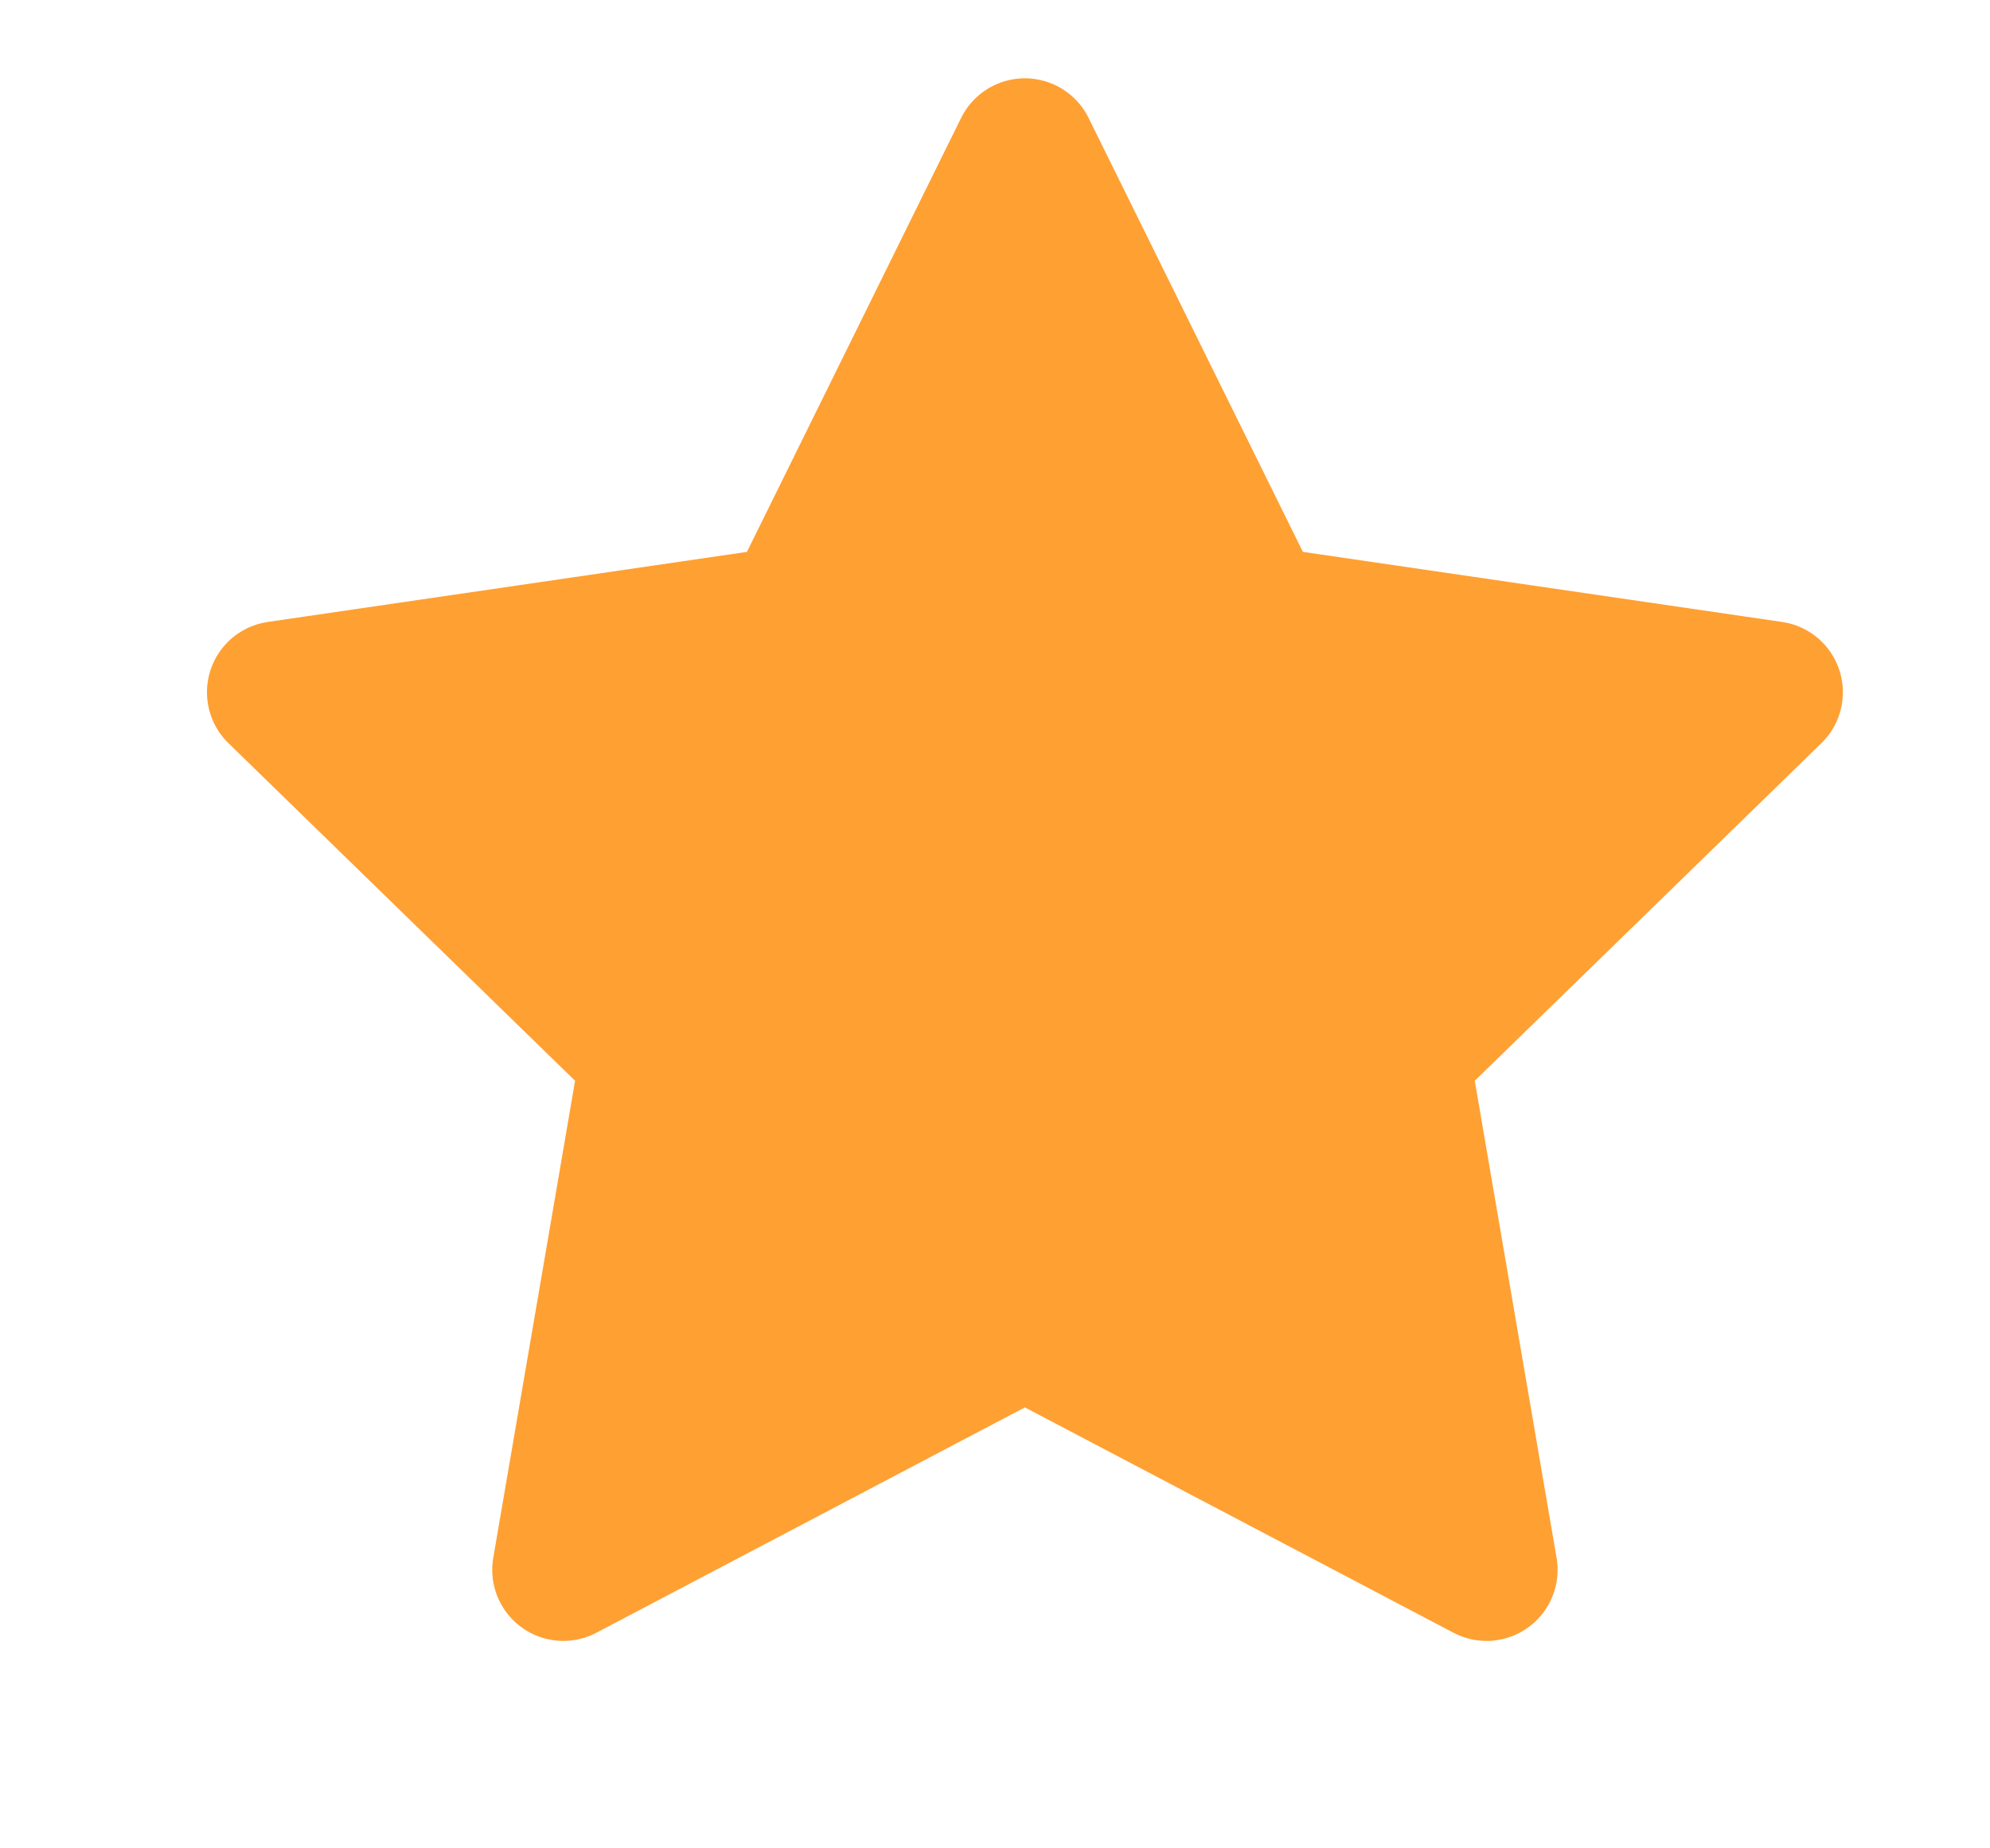
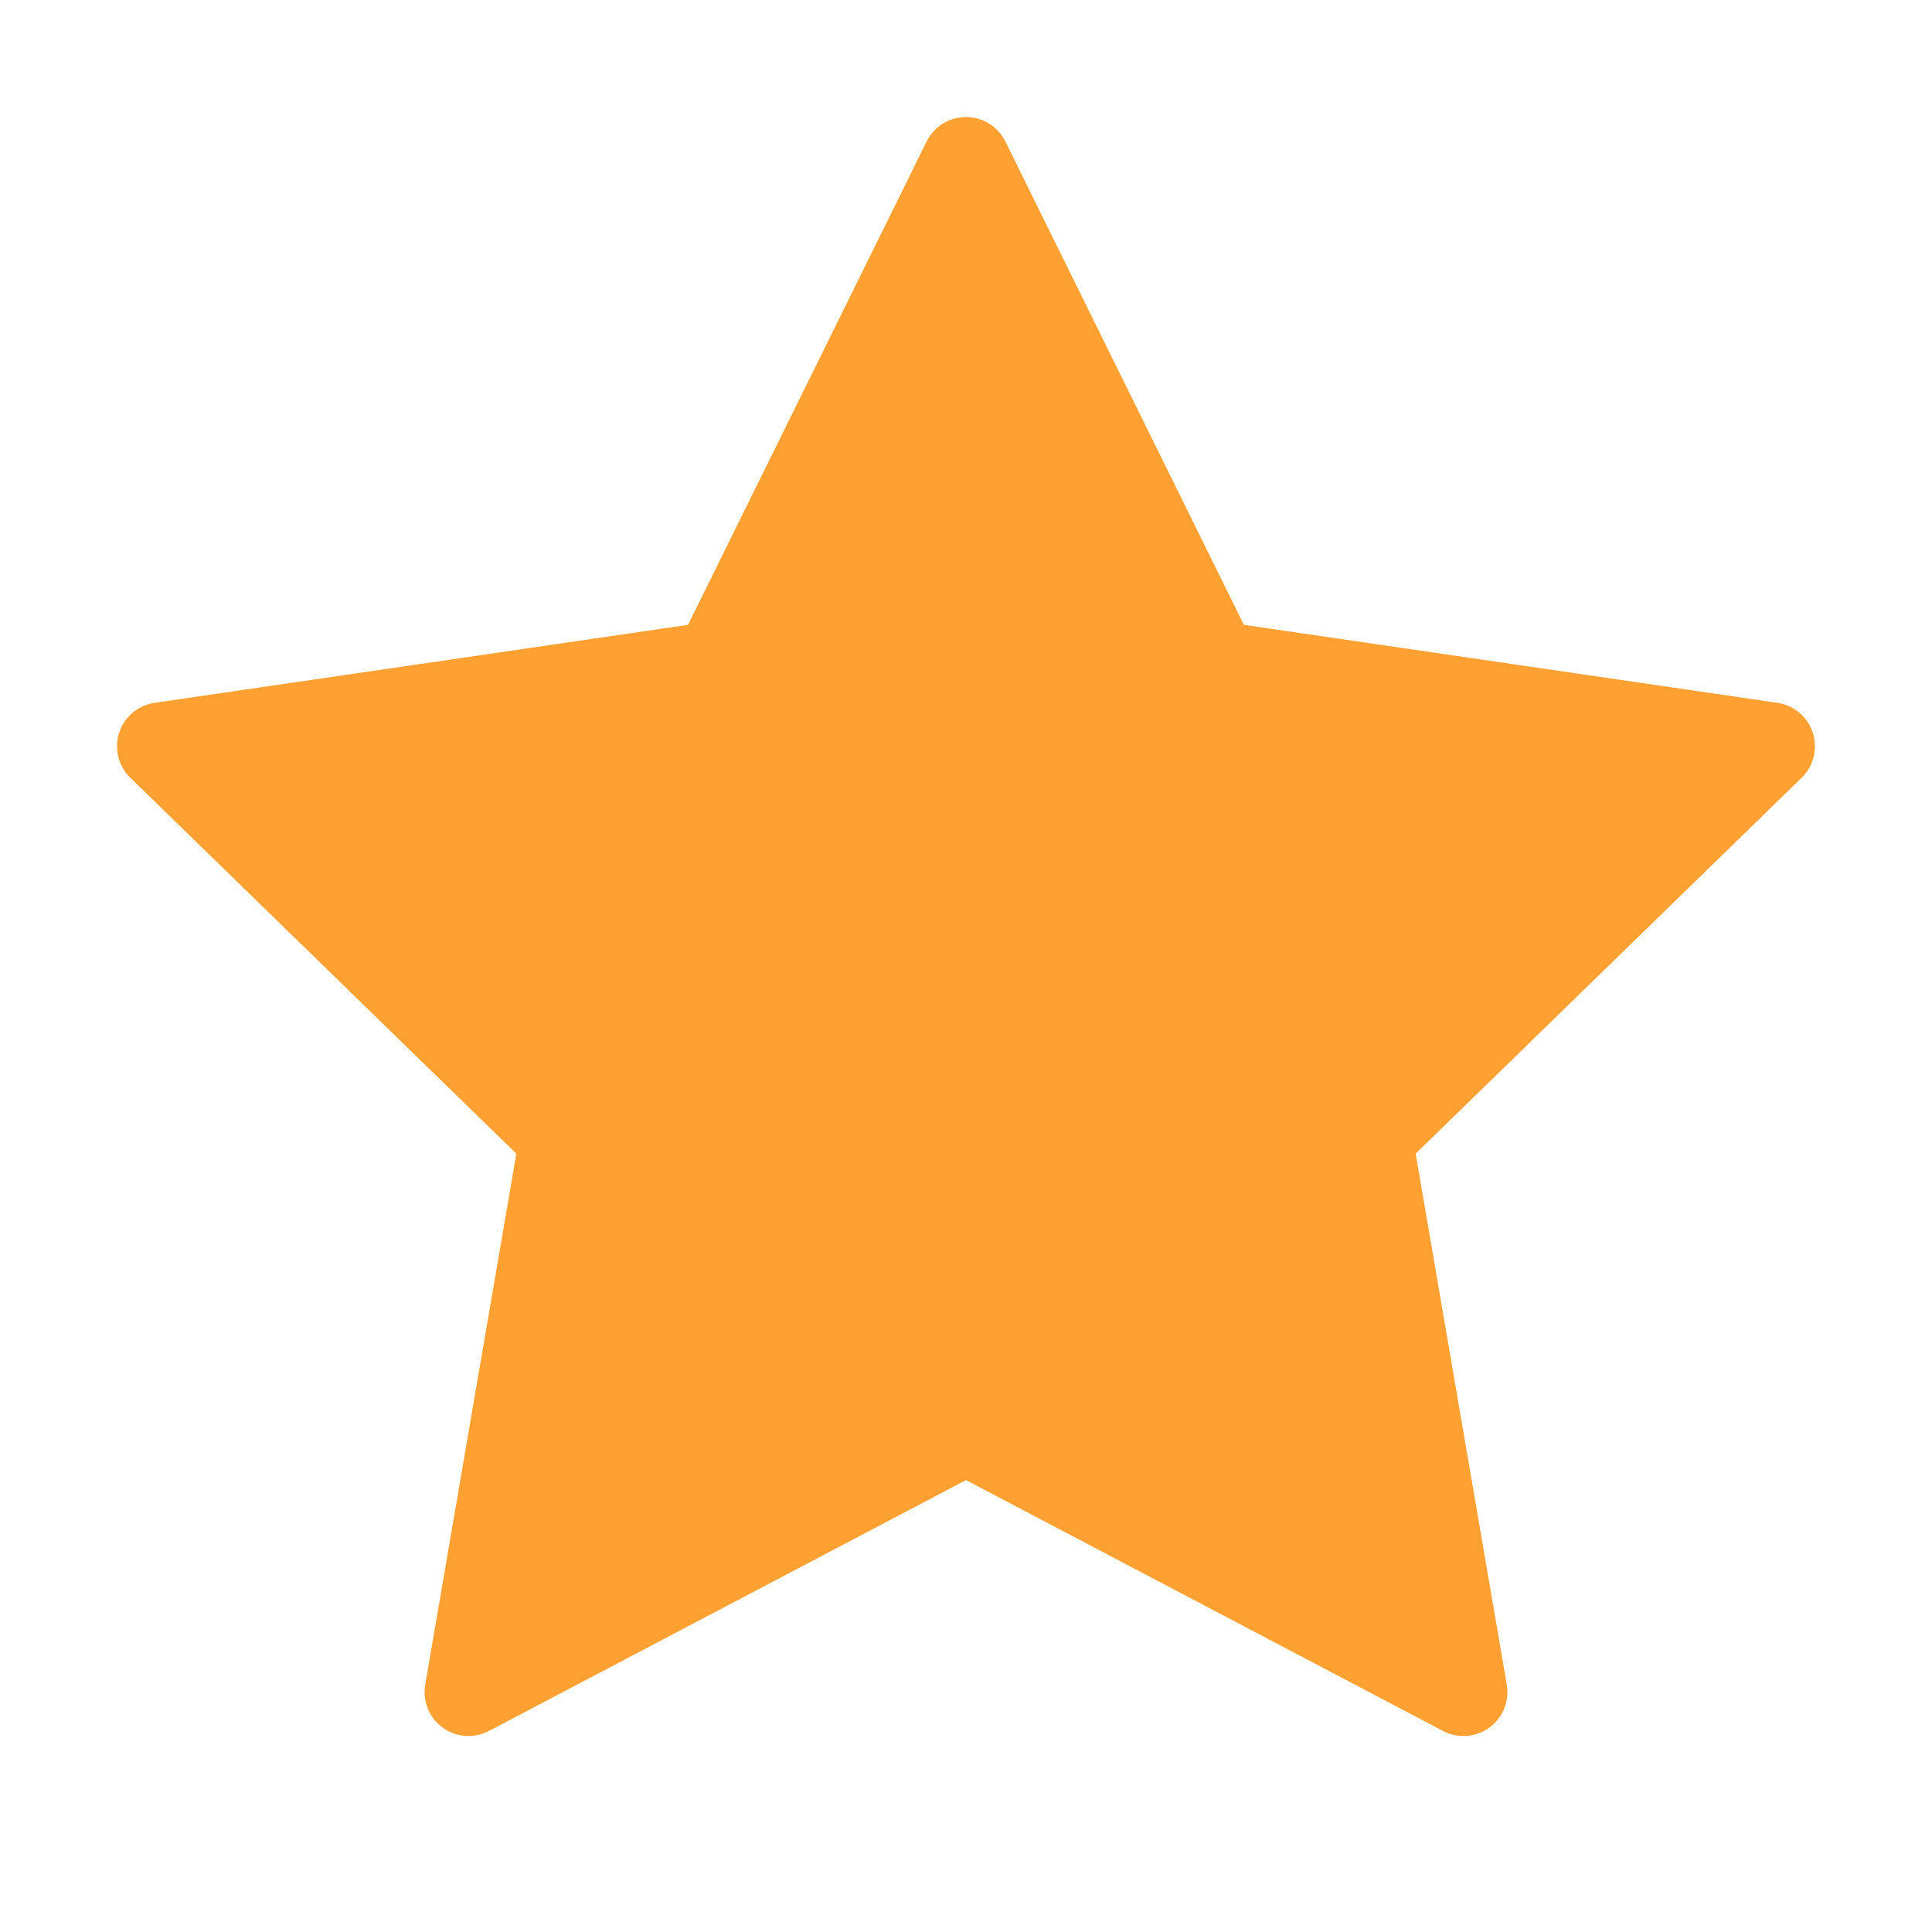
- <svg xmlns="http://www.w3.org/2000/svg" width="14" height="13" viewBox="0 0 14 13" fill="none">
-   <path d="M7.21 1.051L8.834 4.34L12.465 4.871L9.838 7.43L10.458 11.046L7.21 9.338L3.963 11.046L4.583 7.43L1.956 4.871L5.587 4.34L7.21 1.051Z" fill="#FFA033" stroke="#FFA033" stroke-linecap="round" stroke-linejoin="round" />
+ <svg xmlns="http://www.w3.org/2000/svg" width="22" height="22" viewBox="0 0 22 22" fill="none">
+   <path d="M11 1.833L13.832 7.572L20.167 8.498L15.583 12.962L16.665 19.268L11 16.289L5.335 19.268L6.417 12.962L1.833 8.498L8.167 7.572L11 1.833Z" fill="#FFA033" stroke="#FFA033" stroke-linecap="round" stroke-linejoin="round" />
</svg>
